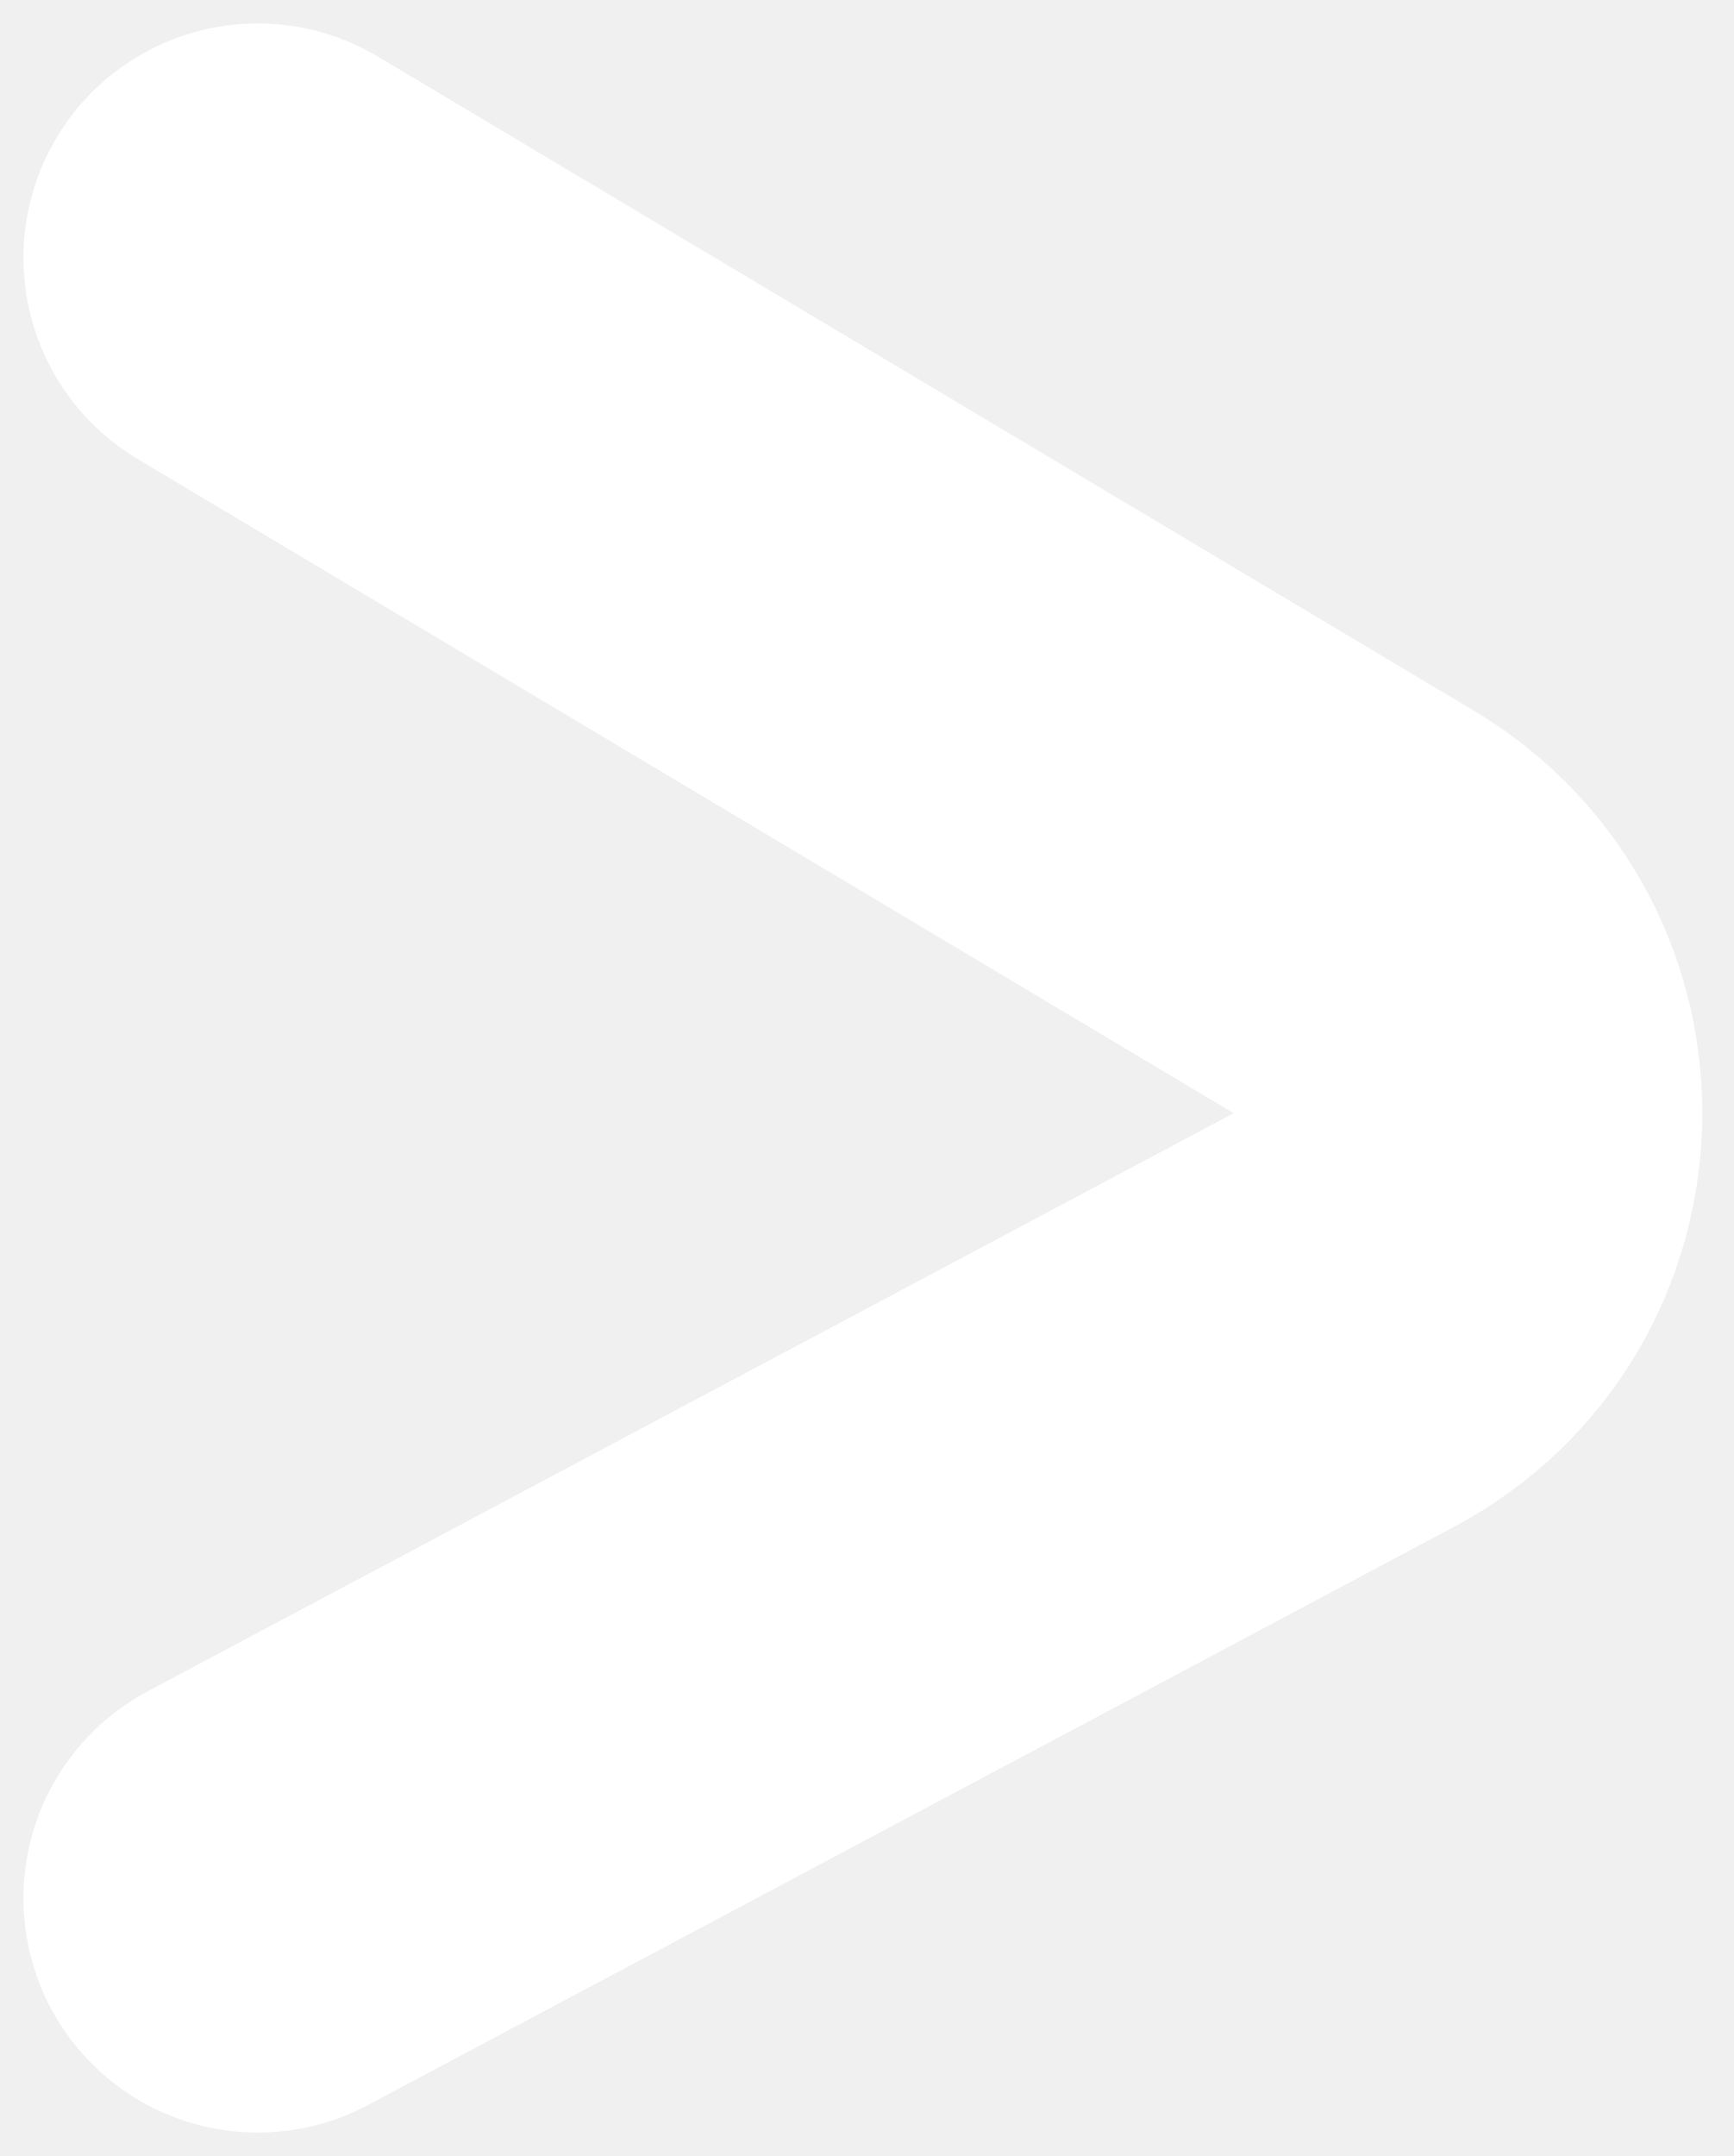
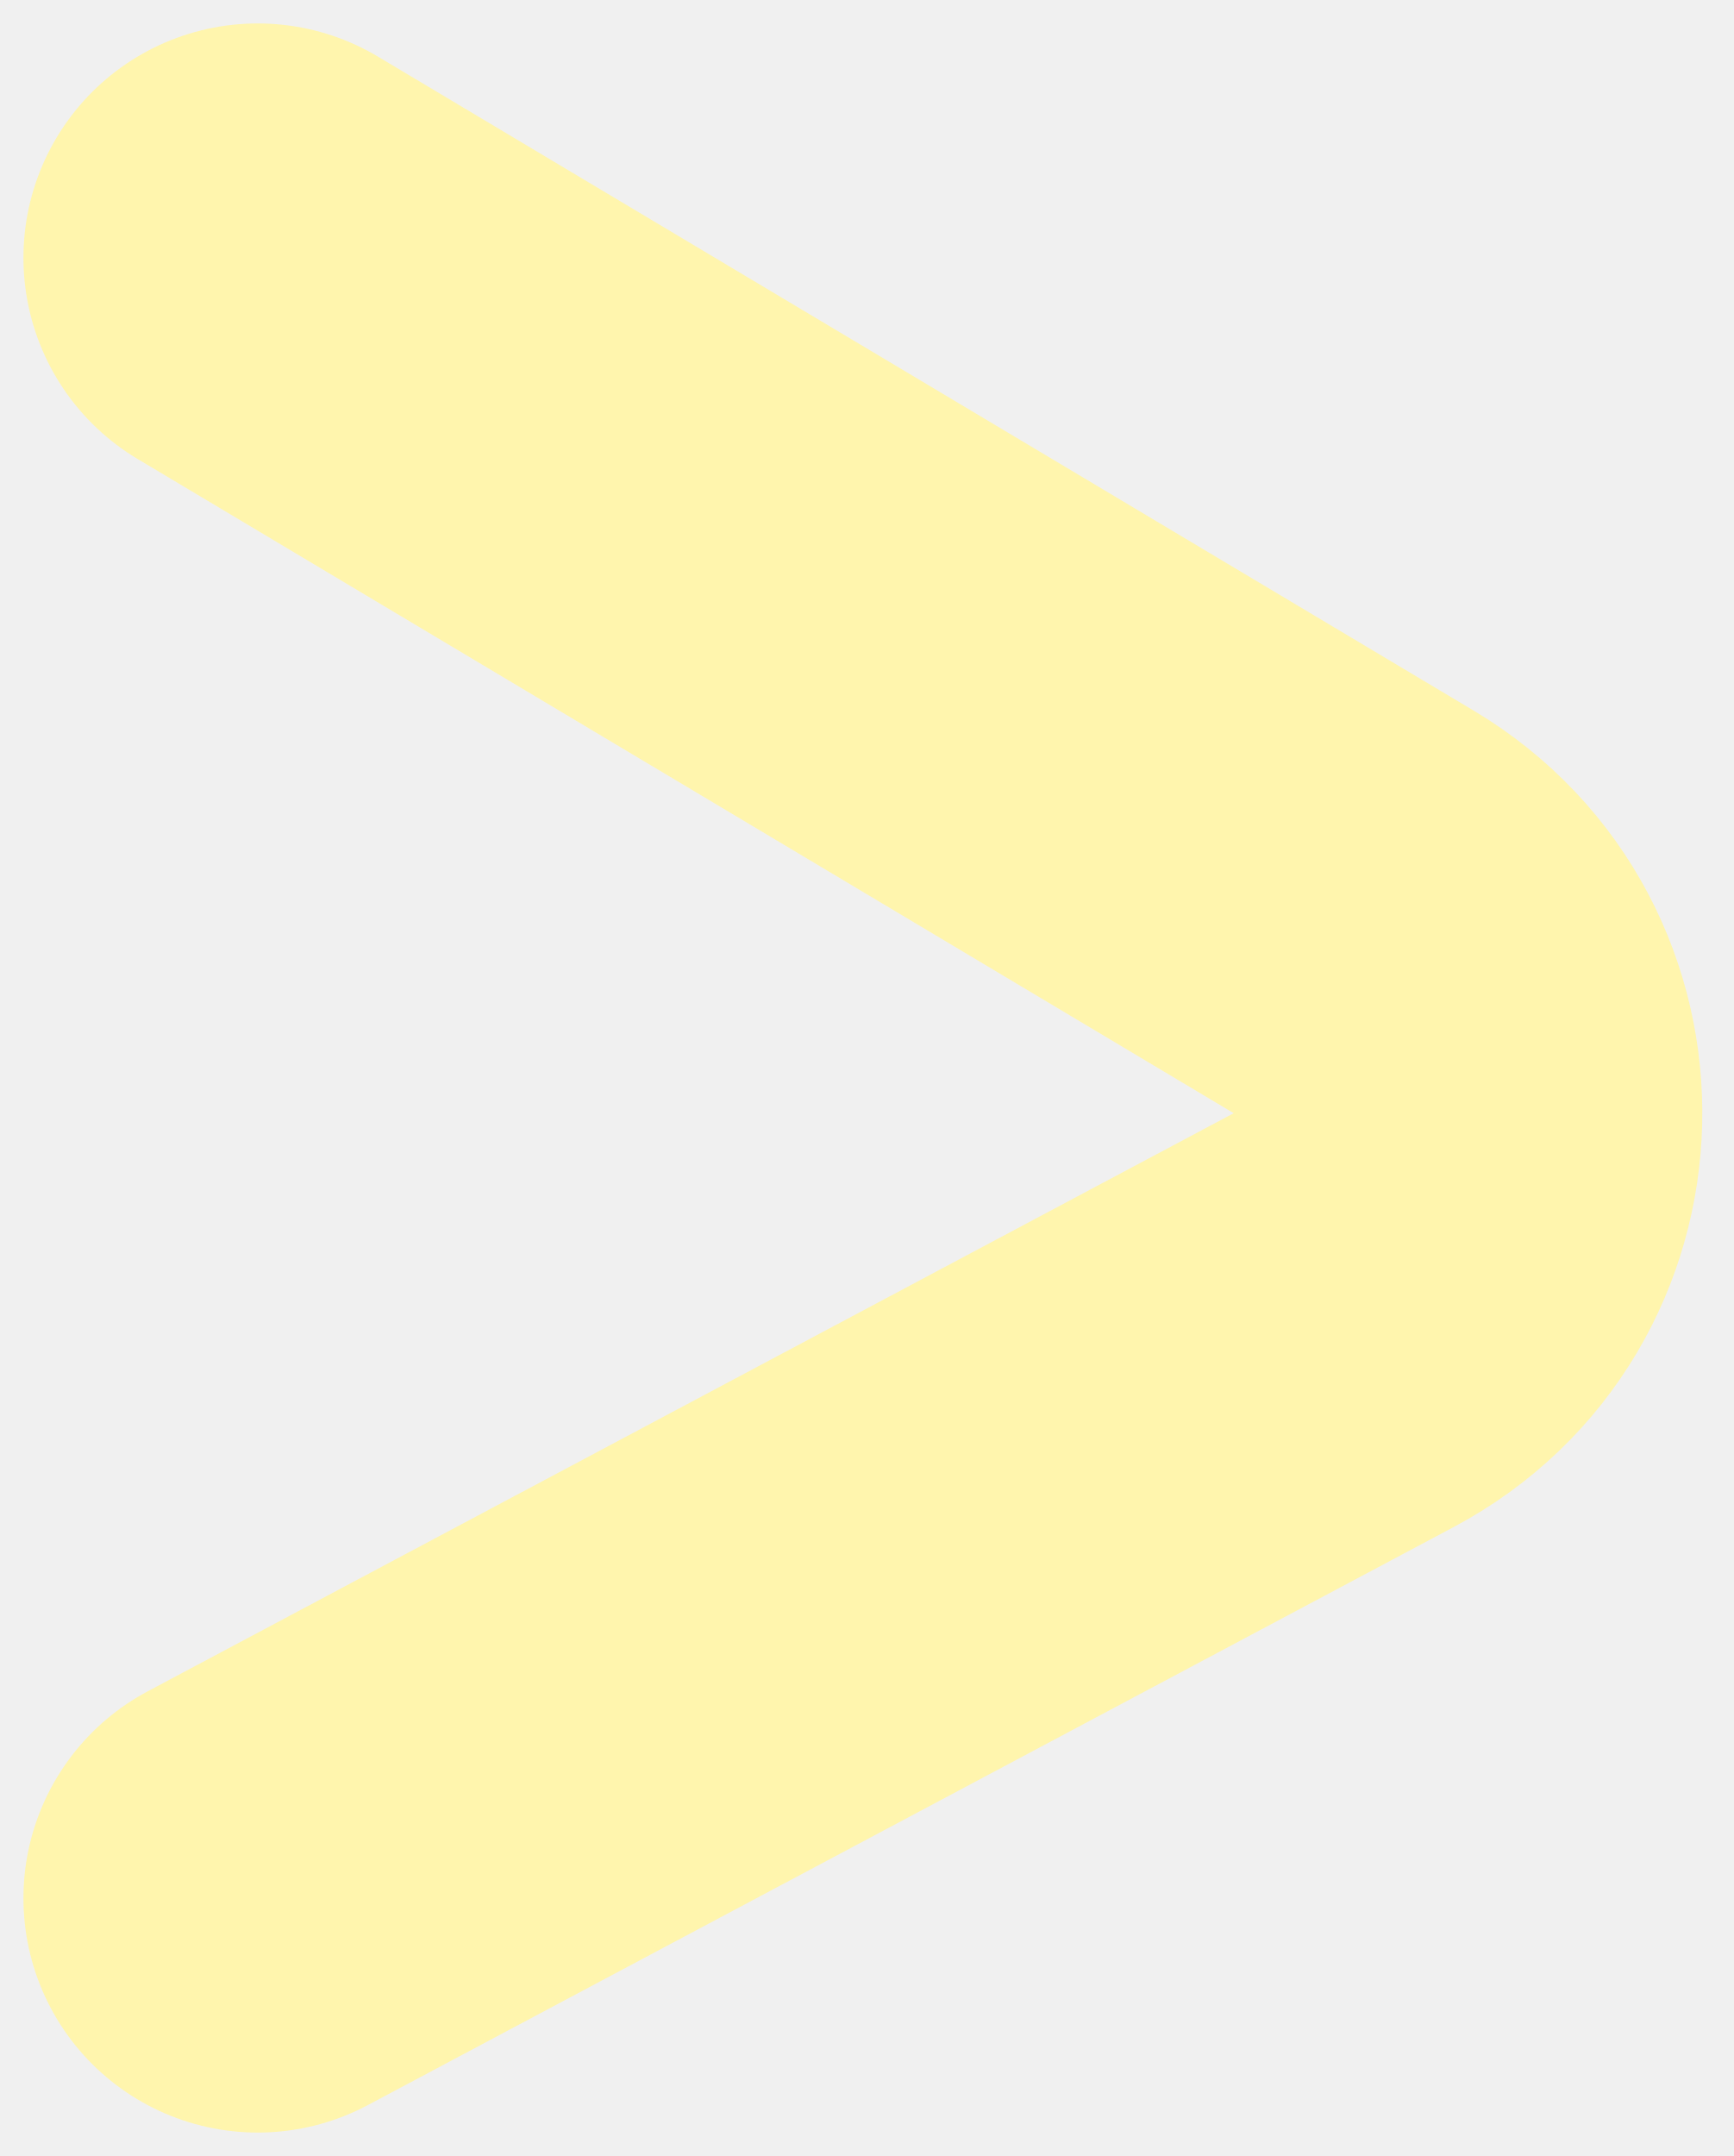
<svg xmlns="http://www.w3.org/2000/svg" width="37" height="46" viewBox="0 0 37 46" fill="none">
-   <path d="M5.5 5.5L28.888 19.457C32.232 21.453 32.112 26.335 28.675 28.165L5.5 40.5" stroke="white" stroke-width="10" stroke-linecap="round" stroke-linejoin="round" />
+   <path d="M5.5 5.5L28.888 19.457C32.232 21.453 32.112 26.335 28.675 28.165L5.5 40.5" stroke="#FFF5AD" stroke-width="10" stroke-linecap="round" stroke-linejoin="round" />
</svg>
